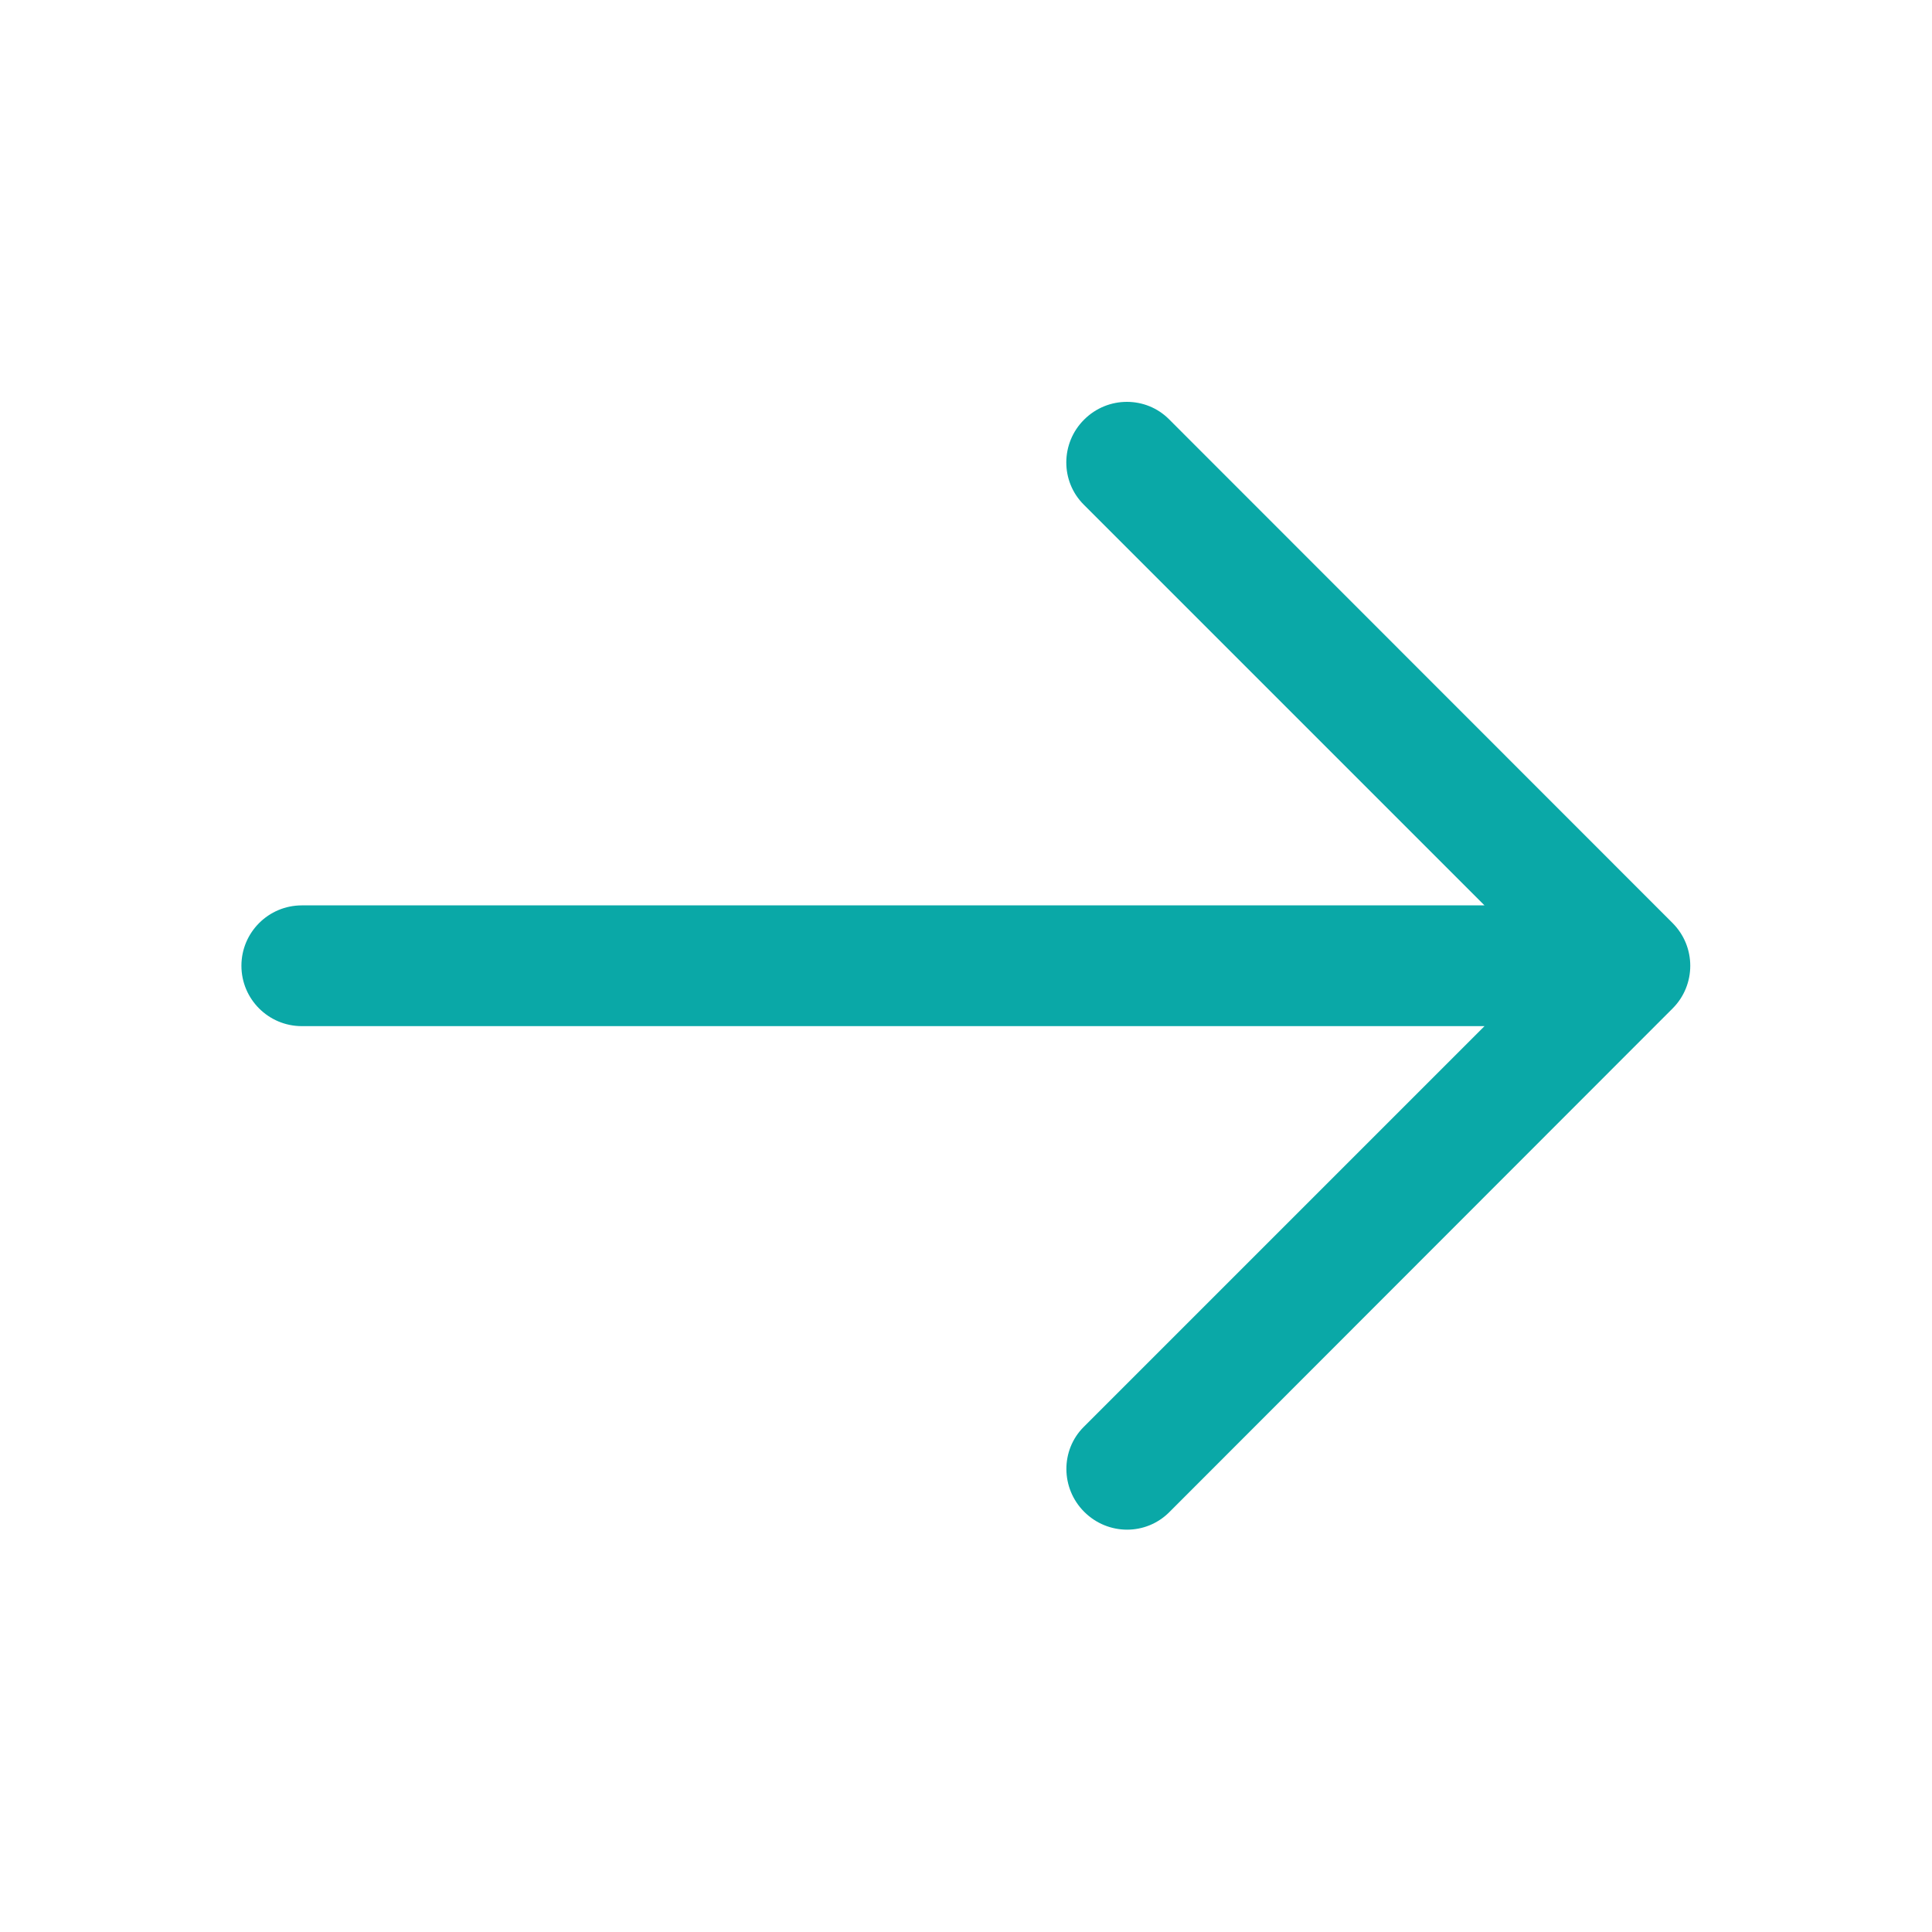
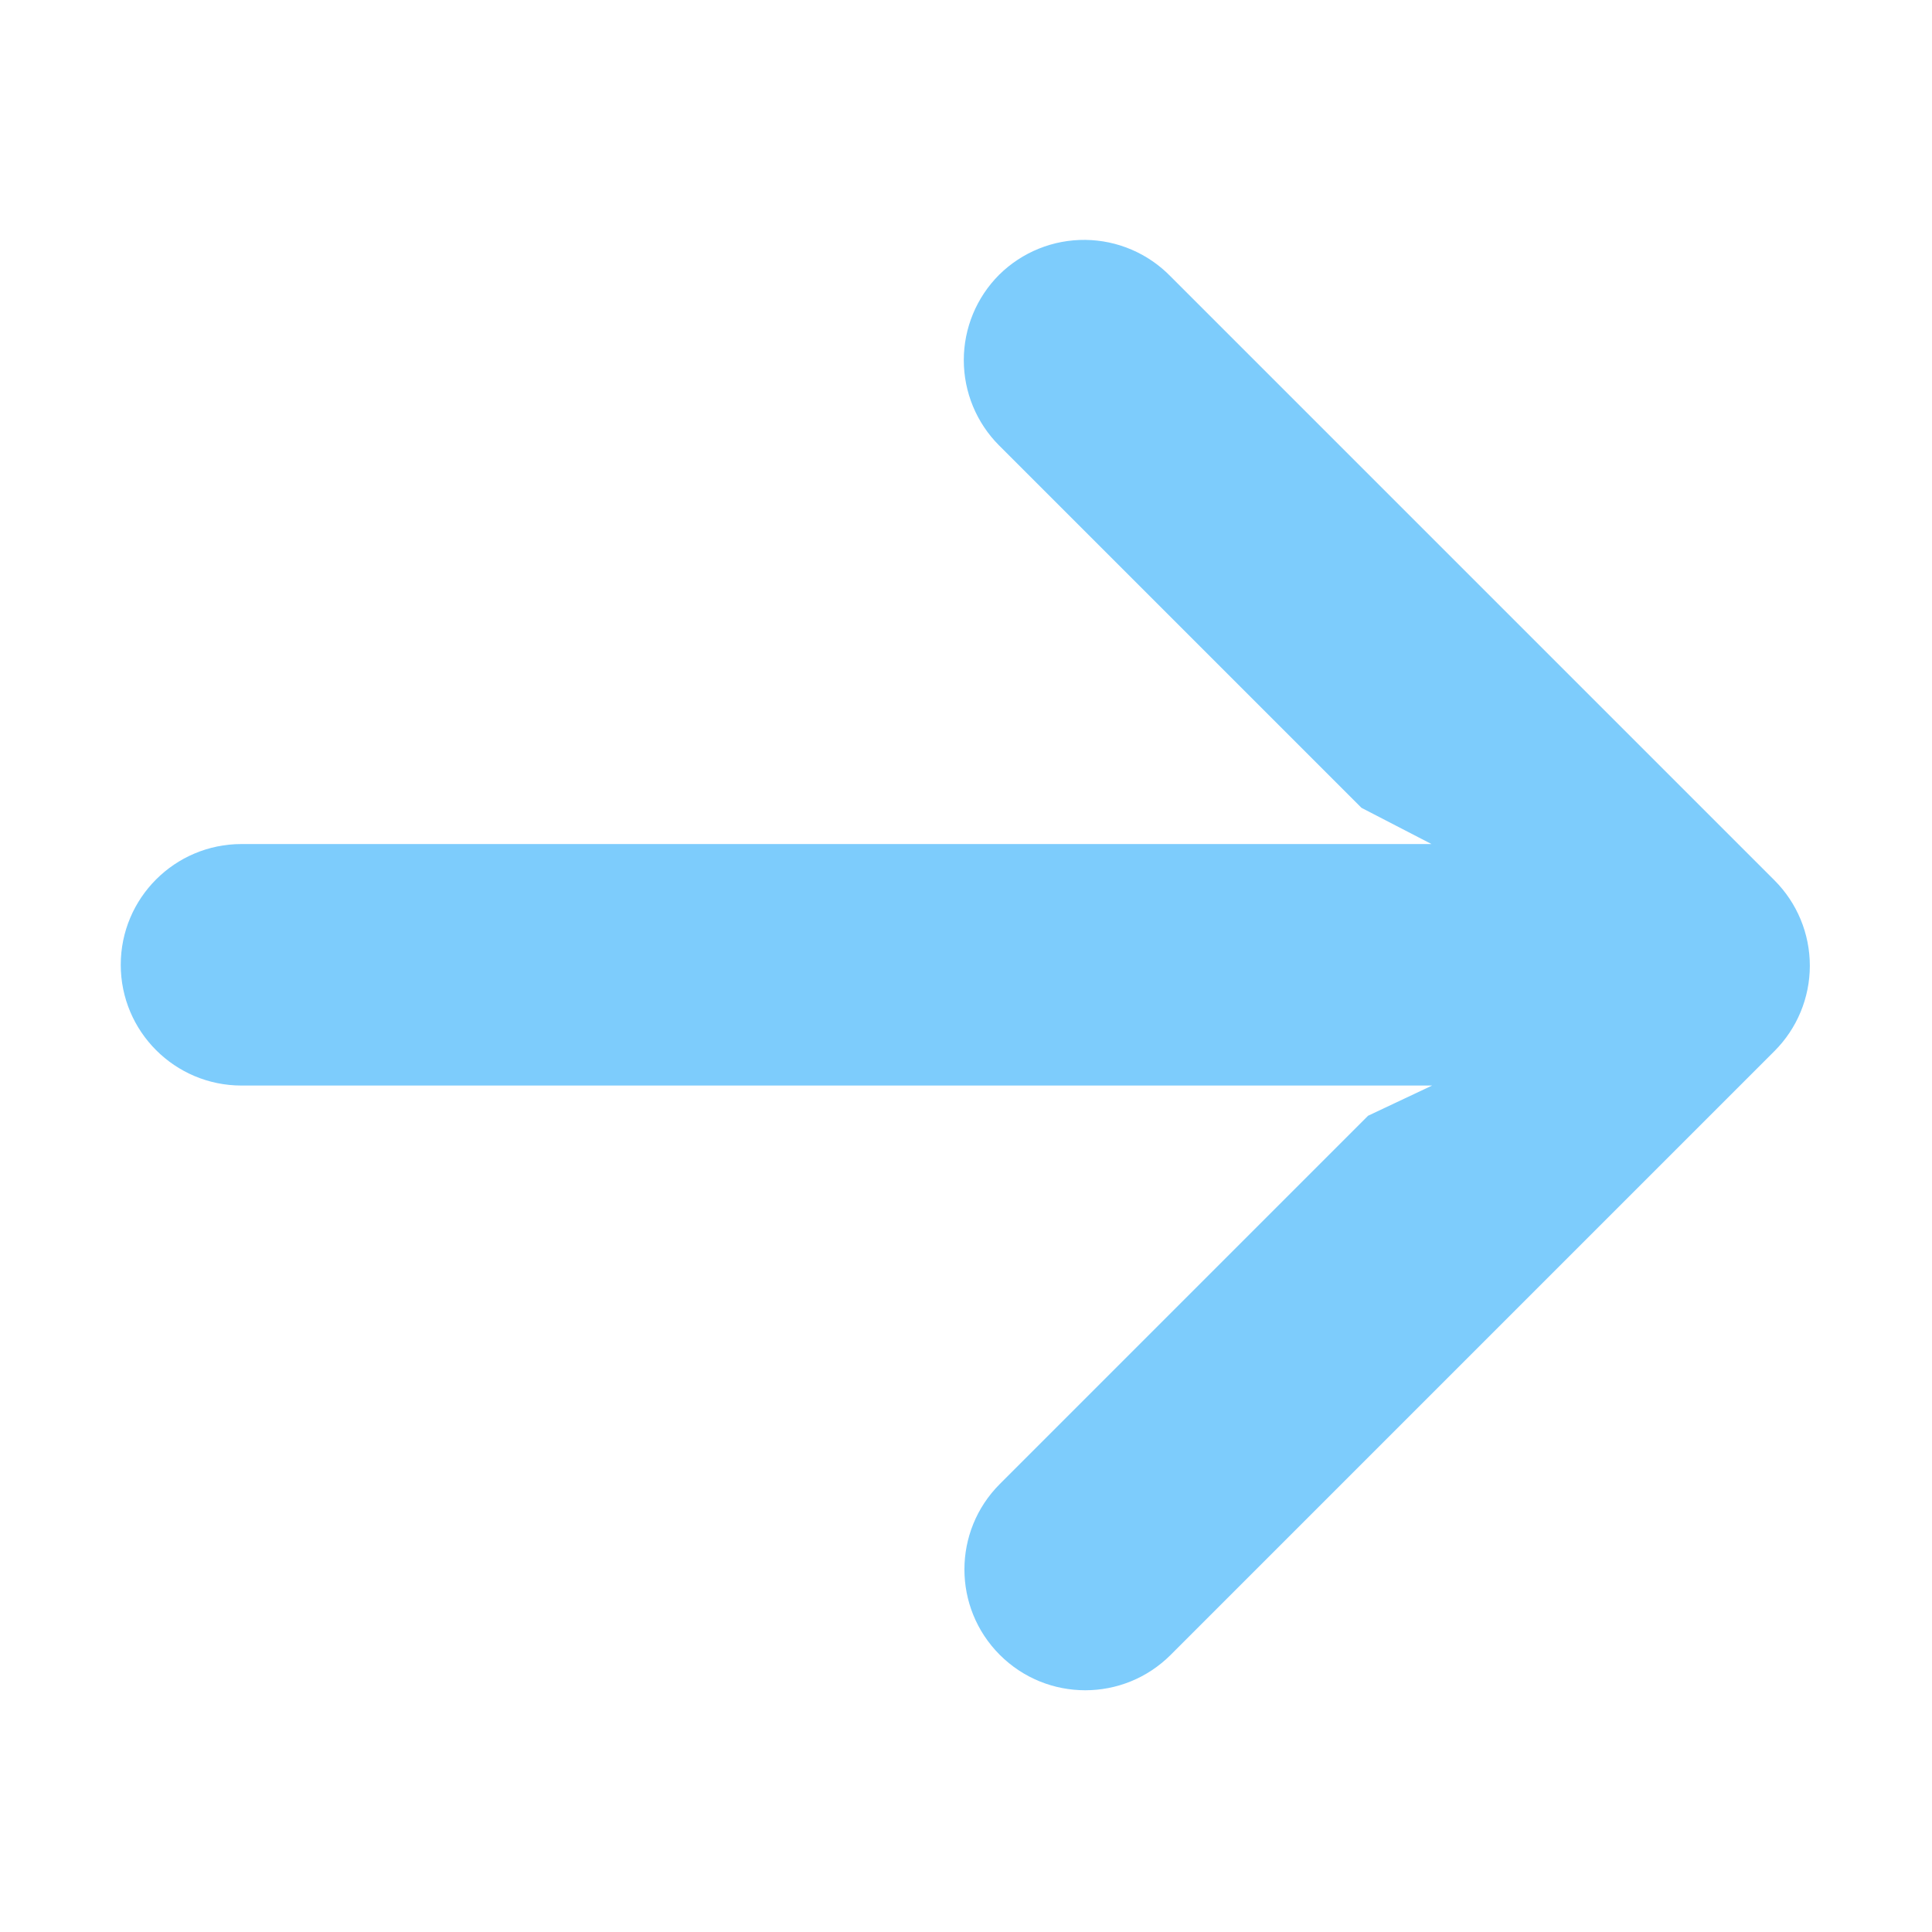
- <svg xmlns="http://www.w3.org/2000/svg" clip-rule="evenodd" fill-rule="evenodd" stroke-linejoin="round" stroke-miterlimit="2" viewBox="0 0 24 24">
-   <path fill="#0aa8a7" d="m14.523 18.787s4.501-4.505 6.255-6.26c.146-.146.219-.338.219-.53s-.073-.383-.219-.53c-1.753-1.754-6.255-6.258-6.255-6.258-.144-.145-.334-.217-.524-.217-.193 0-.385.074-.532.221-.293.292-.295.766-.004 1.056l4.978 4.978h-14.692c-.414 0-.75.336-.75.75s.336.75.75.75h14.692l-4.979 4.979c-.289.289-.286.762.006 1.054.148.148.341.222.533.222.19 0 .378-.072.522-.215z" fill-rule="nonzero" />
+ <svg xmlns="http://www.w3.org/2000/svg" data-name="Layer 1" id="Layer_1" viewBox="0 0 32 32">
+   <defs>
+     <style>.cls-1{fill:#7dccfc;}</style>
+   </defs>
+   <path class="cls-1" d="M16.55,4.55a2,2,0,0,0,0,2.83l6,6,1.16.6H4a2,2,0,0,0,0,4H23.72l-1.06.5-6.1,6.1a2,2,0,0,0,2.83,2.83l10-10a2,2,0,0,0,0-2.83l-10-10A2,2,0,0,0,16.55,4.55Z" />
</svg>
